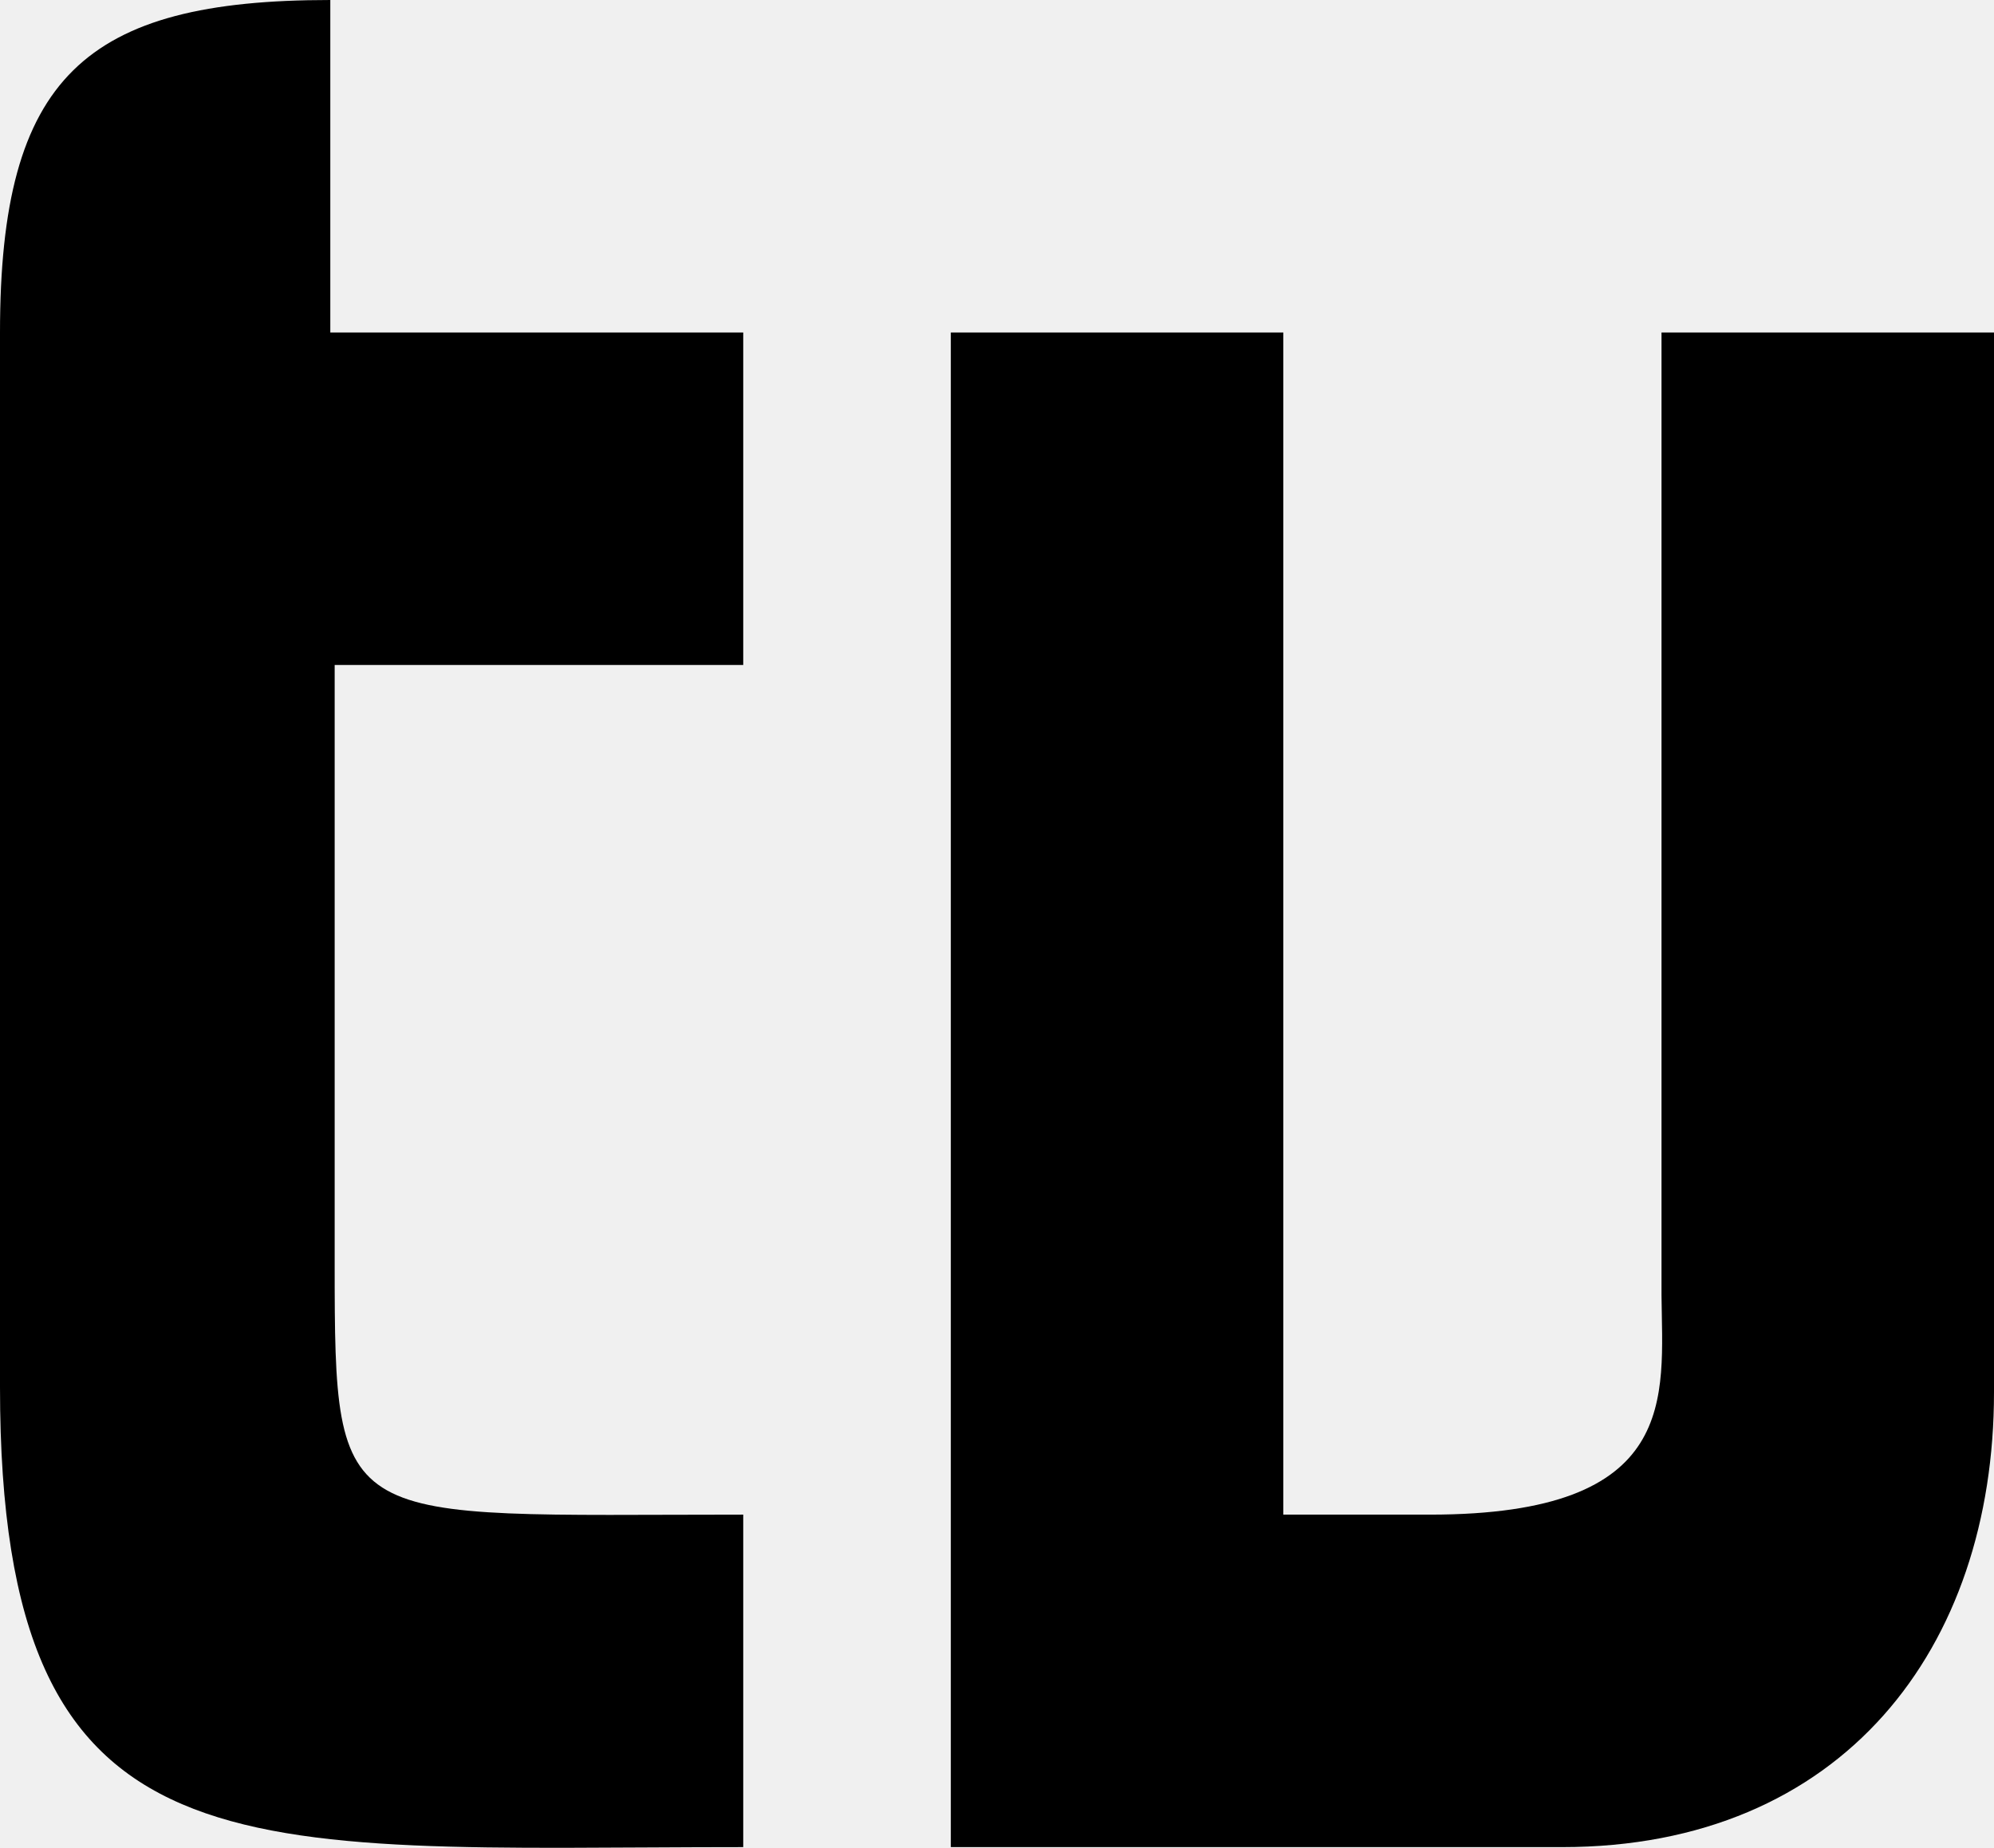
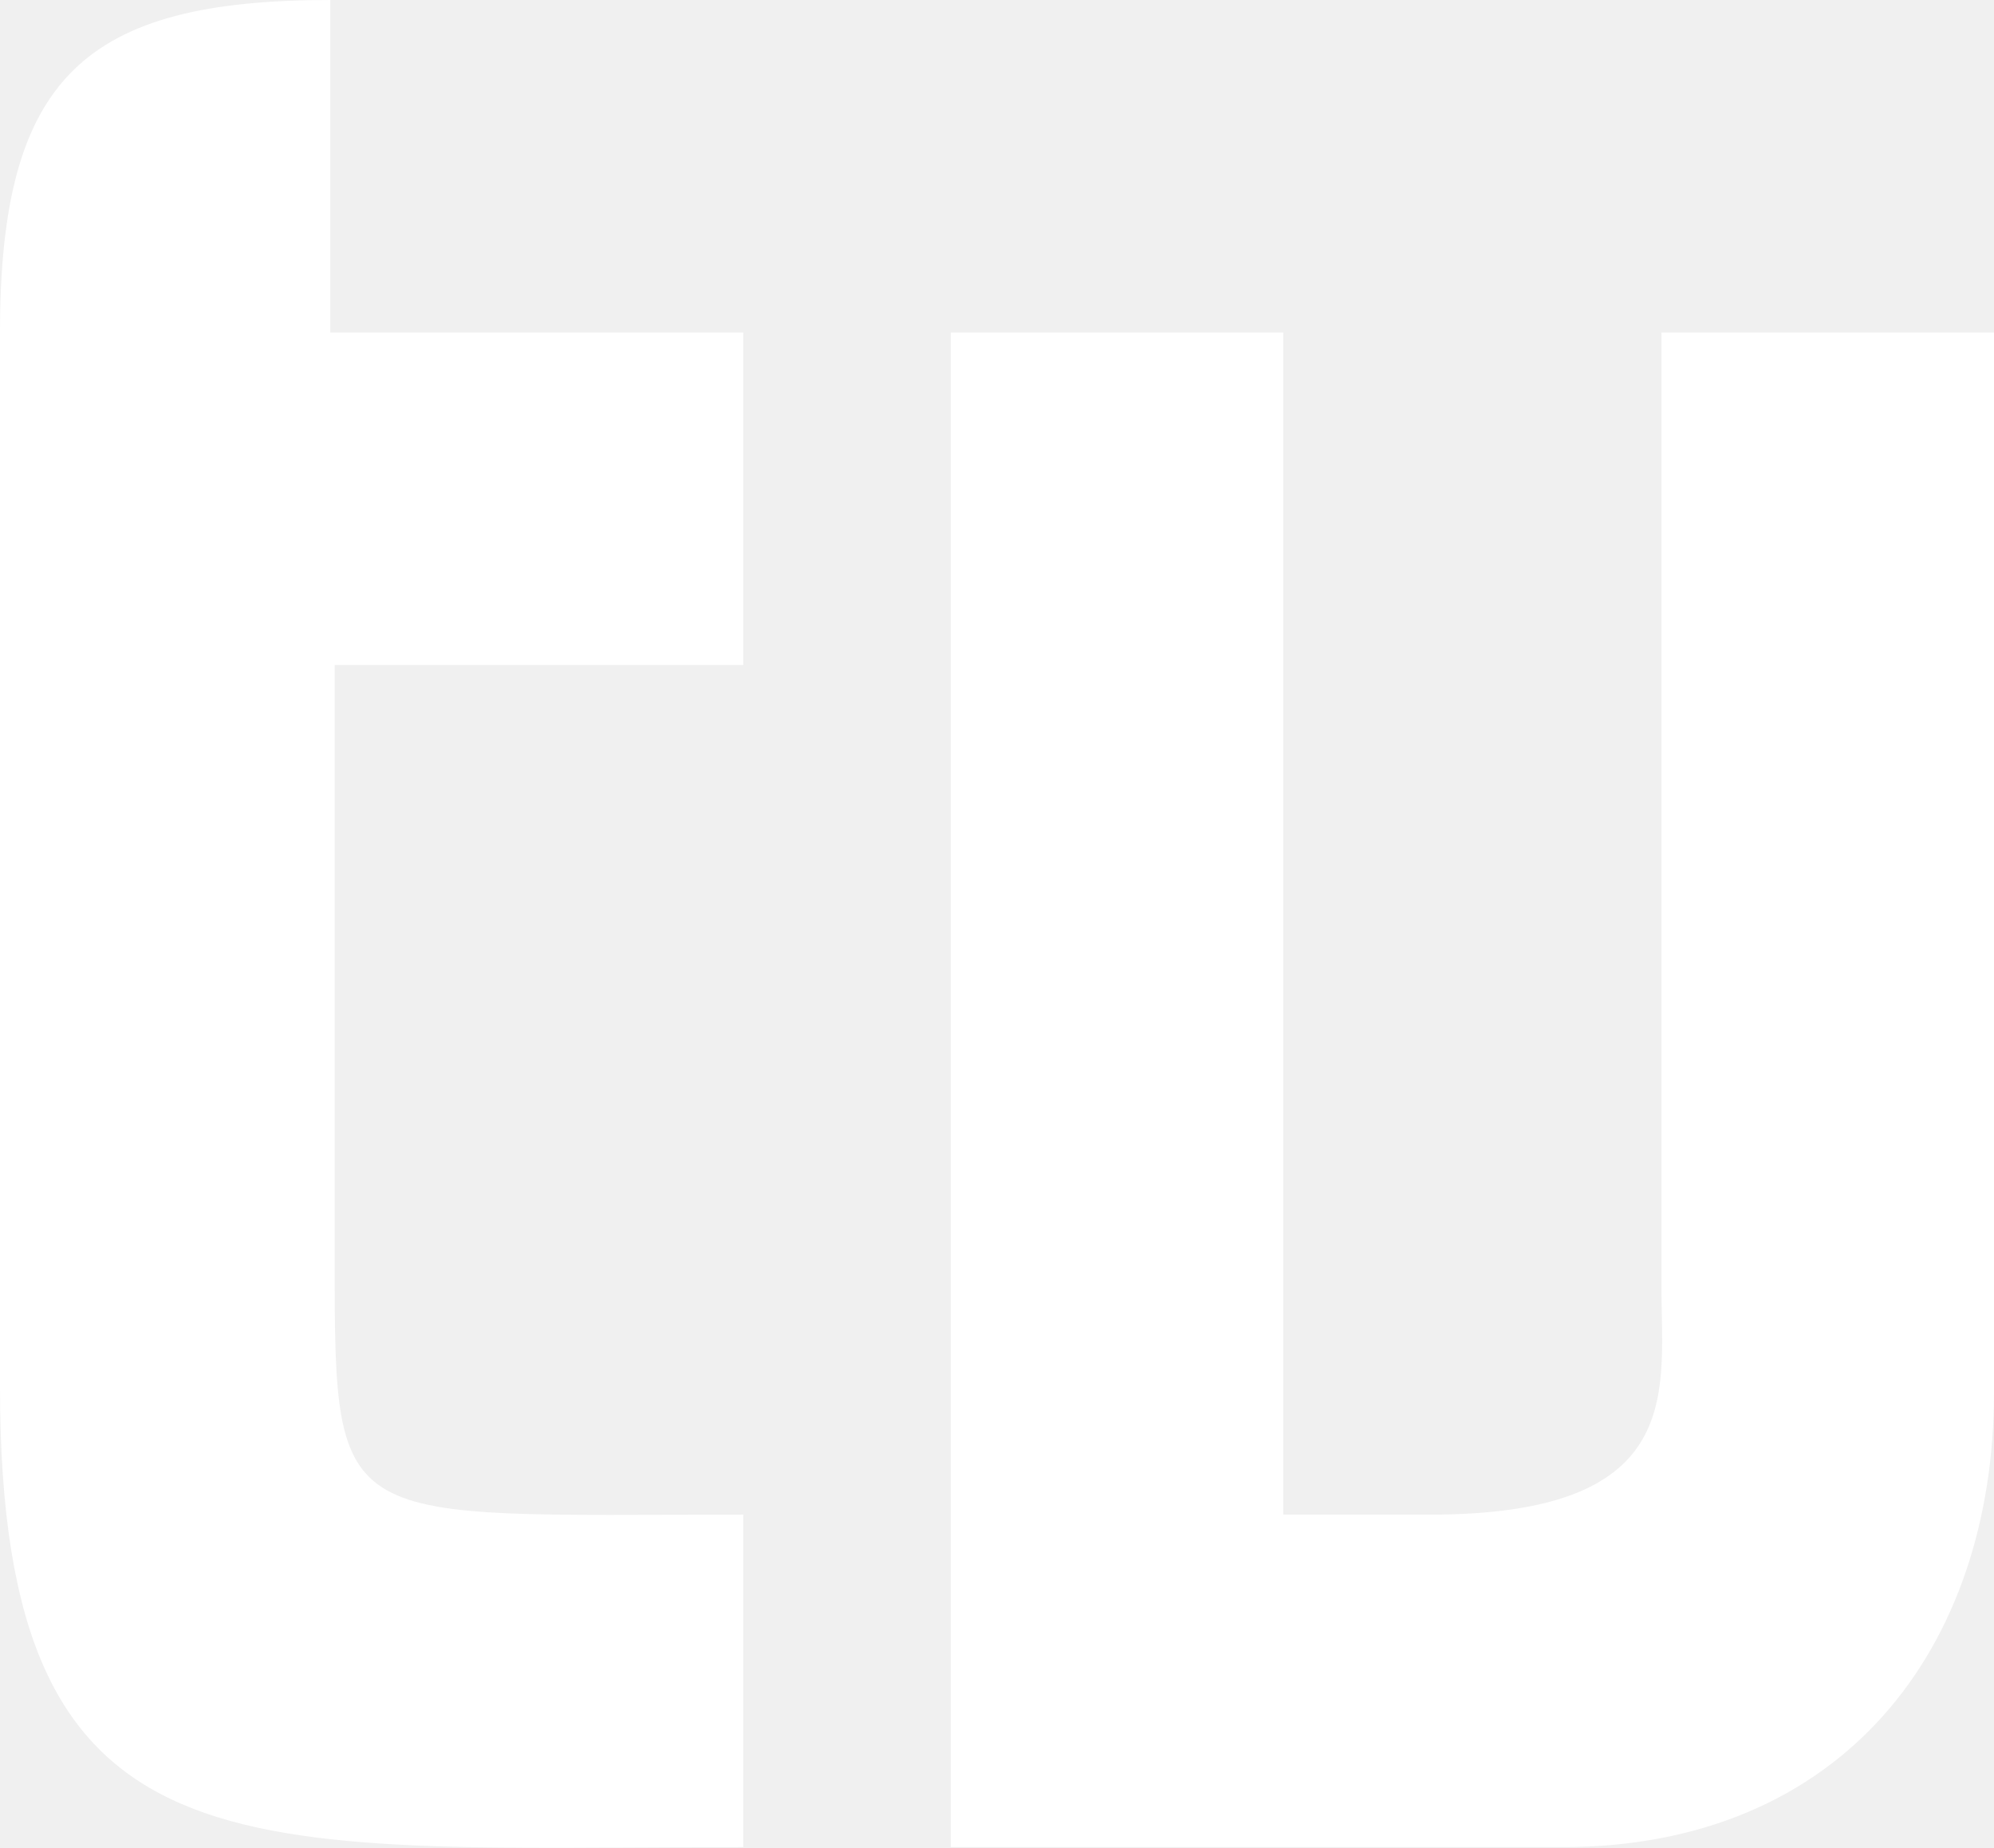
<svg xmlns="http://www.w3.org/2000/svg" width="107.95mm" height="100.038mm" viewBox="0 0 107.95 100.038" version="1.1" id="svg1">
  <defs id="defs1" />
  <g id="layer1" transform="translate(-43,-80)">
-     <path style="fill:#000000;fill-opacity:1;stroke:none;stroke-width:0.265px;stroke-linecap:butt;stroke-linejoin:miter;stroke-opacity:1" d="M 43,98 C 43,84.163 47.605,80 60.882,80 V 98 H 83.237 v 18 H 61.118 v 32.441 C 61.118,163.022 61.31,162 83.237,162 v 18 C 55.851,180 43,182.096 43,155.092 Z" id="path1" />
-     <path style="fill:#000000;fill-opacity:1;stroke:none;stroke-width:0.265px;stroke-linecap:butt;stroke-linejoin:miter;stroke-opacity:1" d="m 94.475,98 v 82 h 33.091 c 15.195,0 23.384,-10.778 23.384,-24.63 V 98 h -18 v 52.131 C 132.999,155.628 134.005,162 120.414,162 h -7.939 V 98 Z" id="path2" />
+     <path style="fill:#ffffff;fill-opacity:1;stroke:none;stroke-width:0.265px;stroke-linecap:butt;stroke-linejoin:miter;stroke-opacity:1" d="M 43,98 C 43,84.163 47.605,80 60.882,80 V 98 H 83.237 v 18 H 61.118 v 32.441 C 61.118,163.022 61.31,162 83.237,162 v 18 C 55.851,180 43,182.096 43,155.092 Z" id="path1" />
+     <path style="fill:#ffffff;fill-opacity:1;stroke:none;stroke-width:0.265px;stroke-linecap:butt;stroke-linejoin:miter;stroke-opacity:1" d="m 94.475,98 v 82 h 33.091 c 15.195,0 23.384,-10.778 23.384,-24.63 V 98 h -18 v 52.131 C 132.999,155.628 134.005,162 120.414,162 h -7.939 V 98 Z" id="path2" />
  </g>
</svg>
